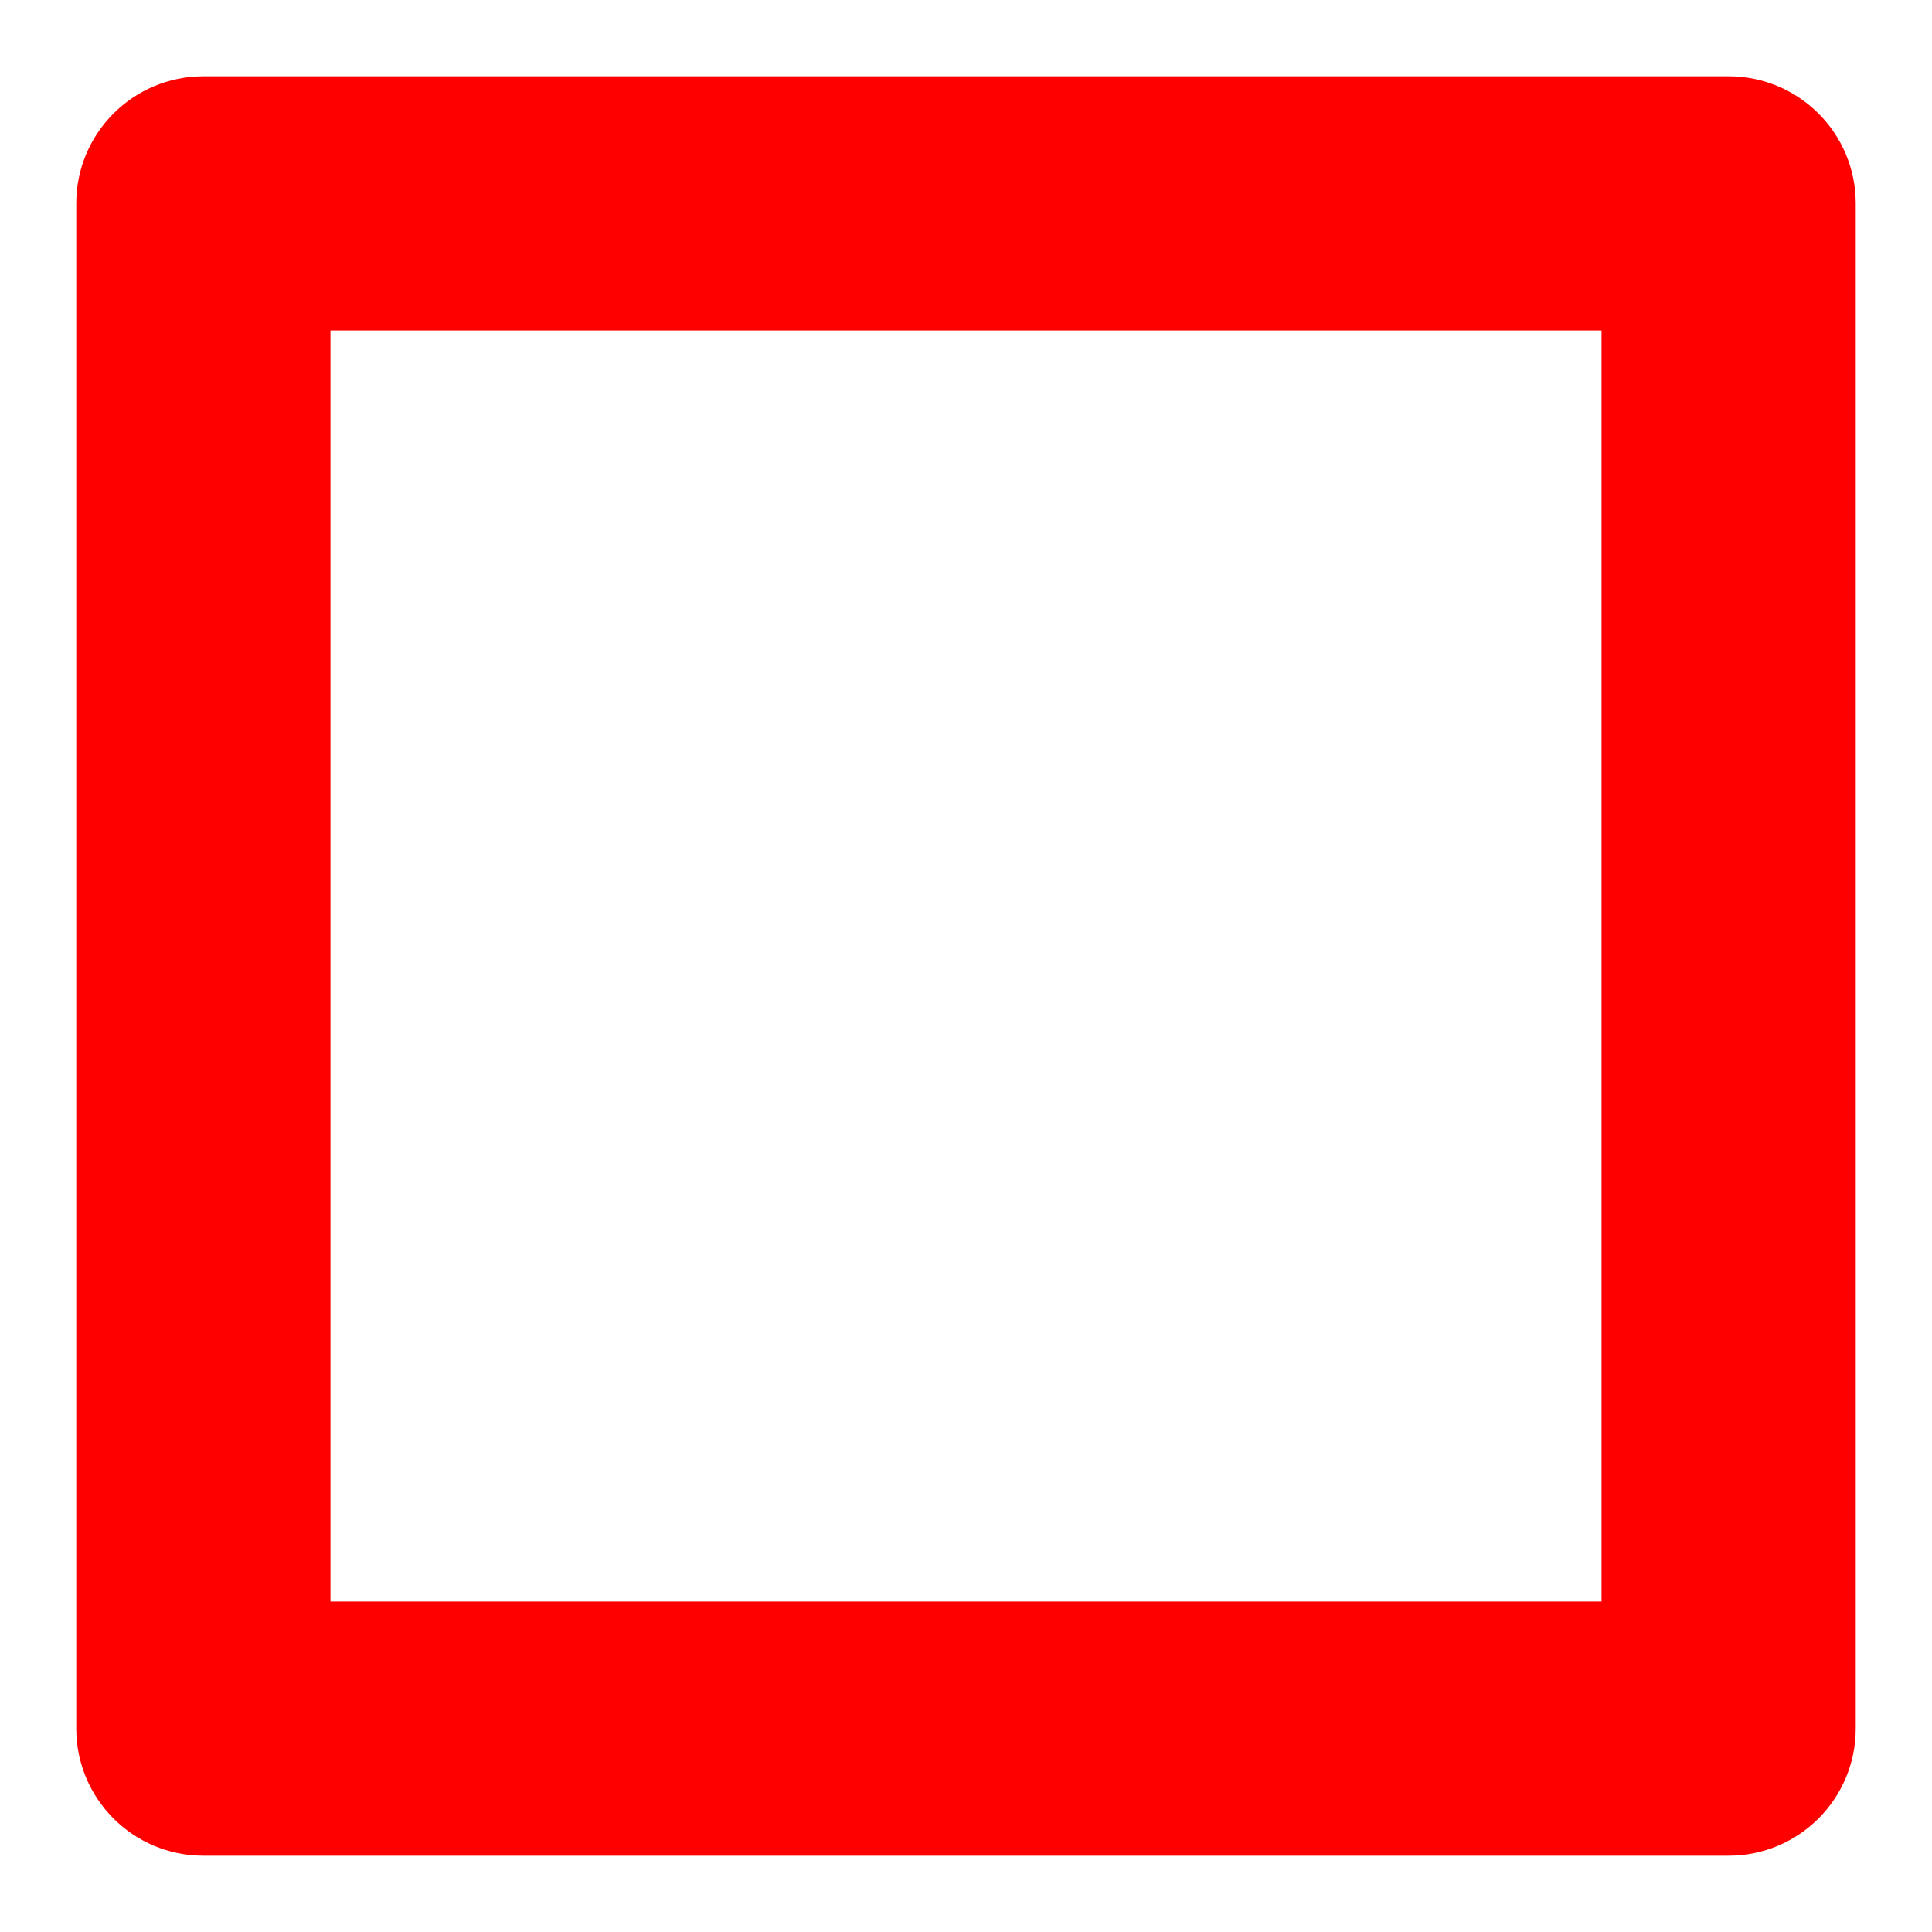
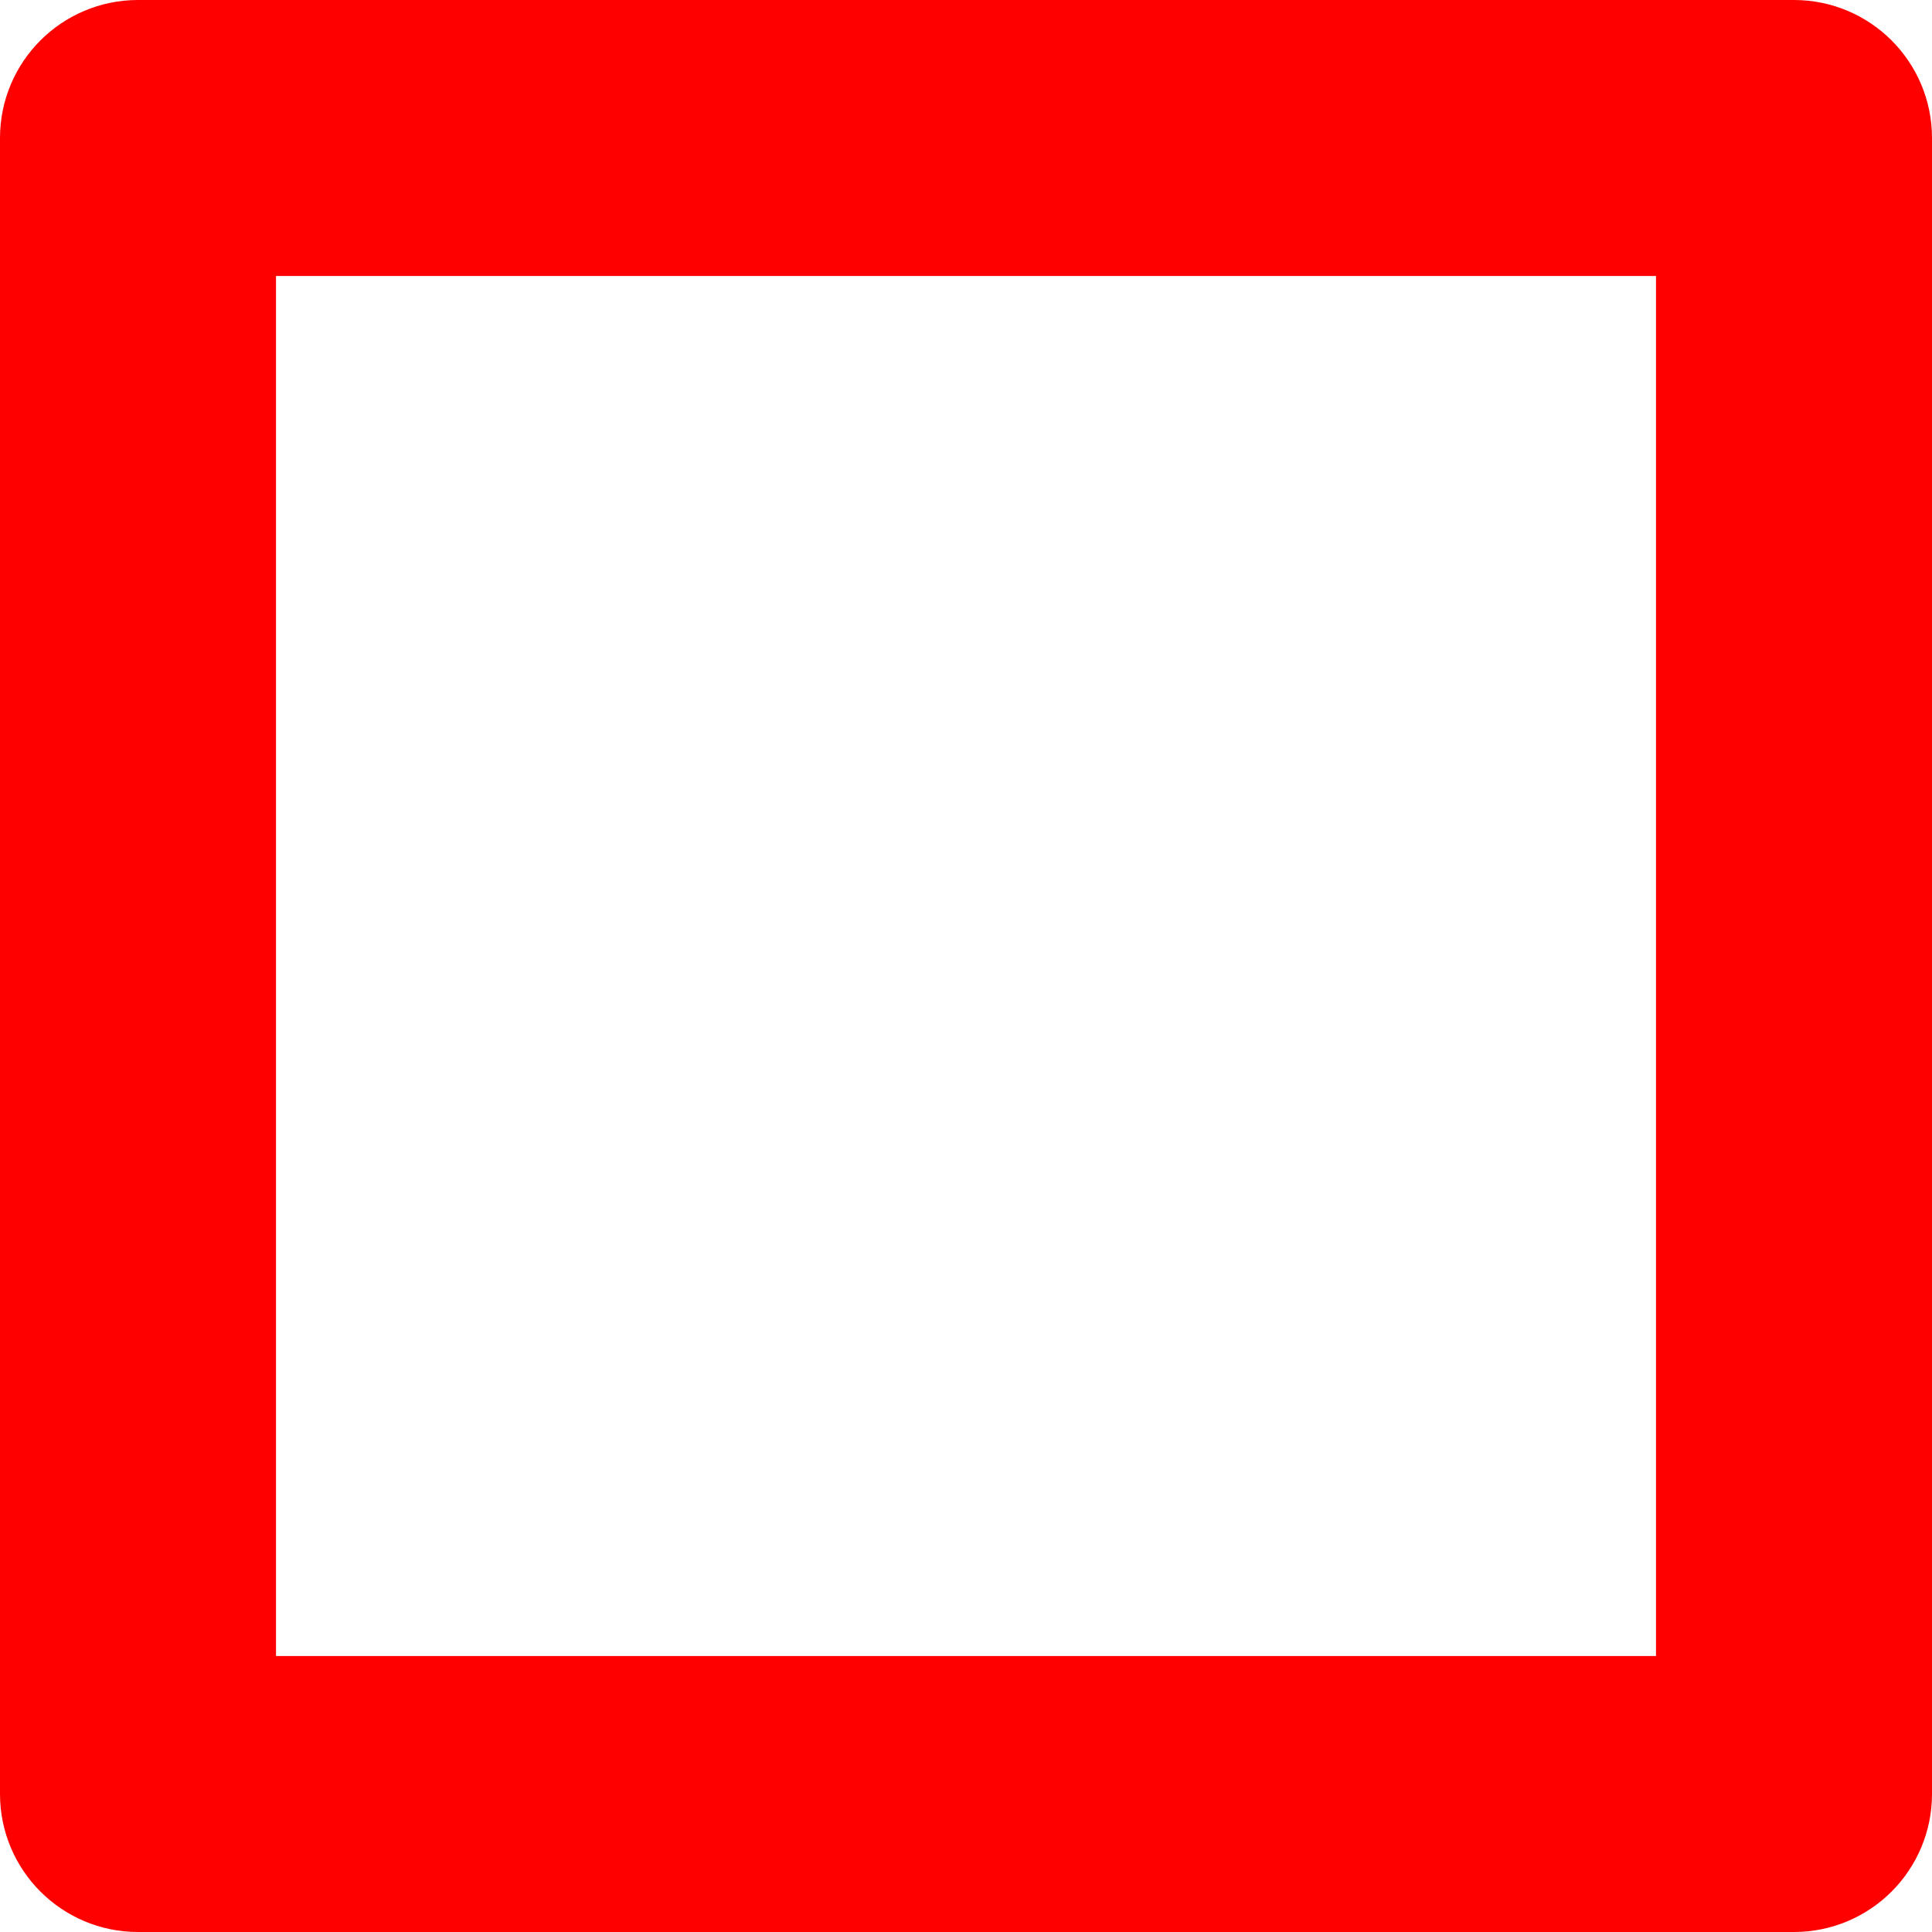
- <svg xmlns="http://www.w3.org/2000/svg" id="symb" role="img" aria-label="stop instance" viewBox="-25 -25 380 380">
+ <svg xmlns="http://www.w3.org/2000/svg" id="symb" role="img" aria-label="stop instance" viewBox="-10 -10 350 350">
  <path stroke-width="20" d="M315 0H15C6.716 0 0 6.716 0 15v300c0 8.284 6.716 15 15 15h300c8.284 0 15-6.716 15-15V15c0-8.284-6.716-15-15-15zm-15 300H30V30h270v270z" stroke="#f00" fill="#f00" />
</svg>
